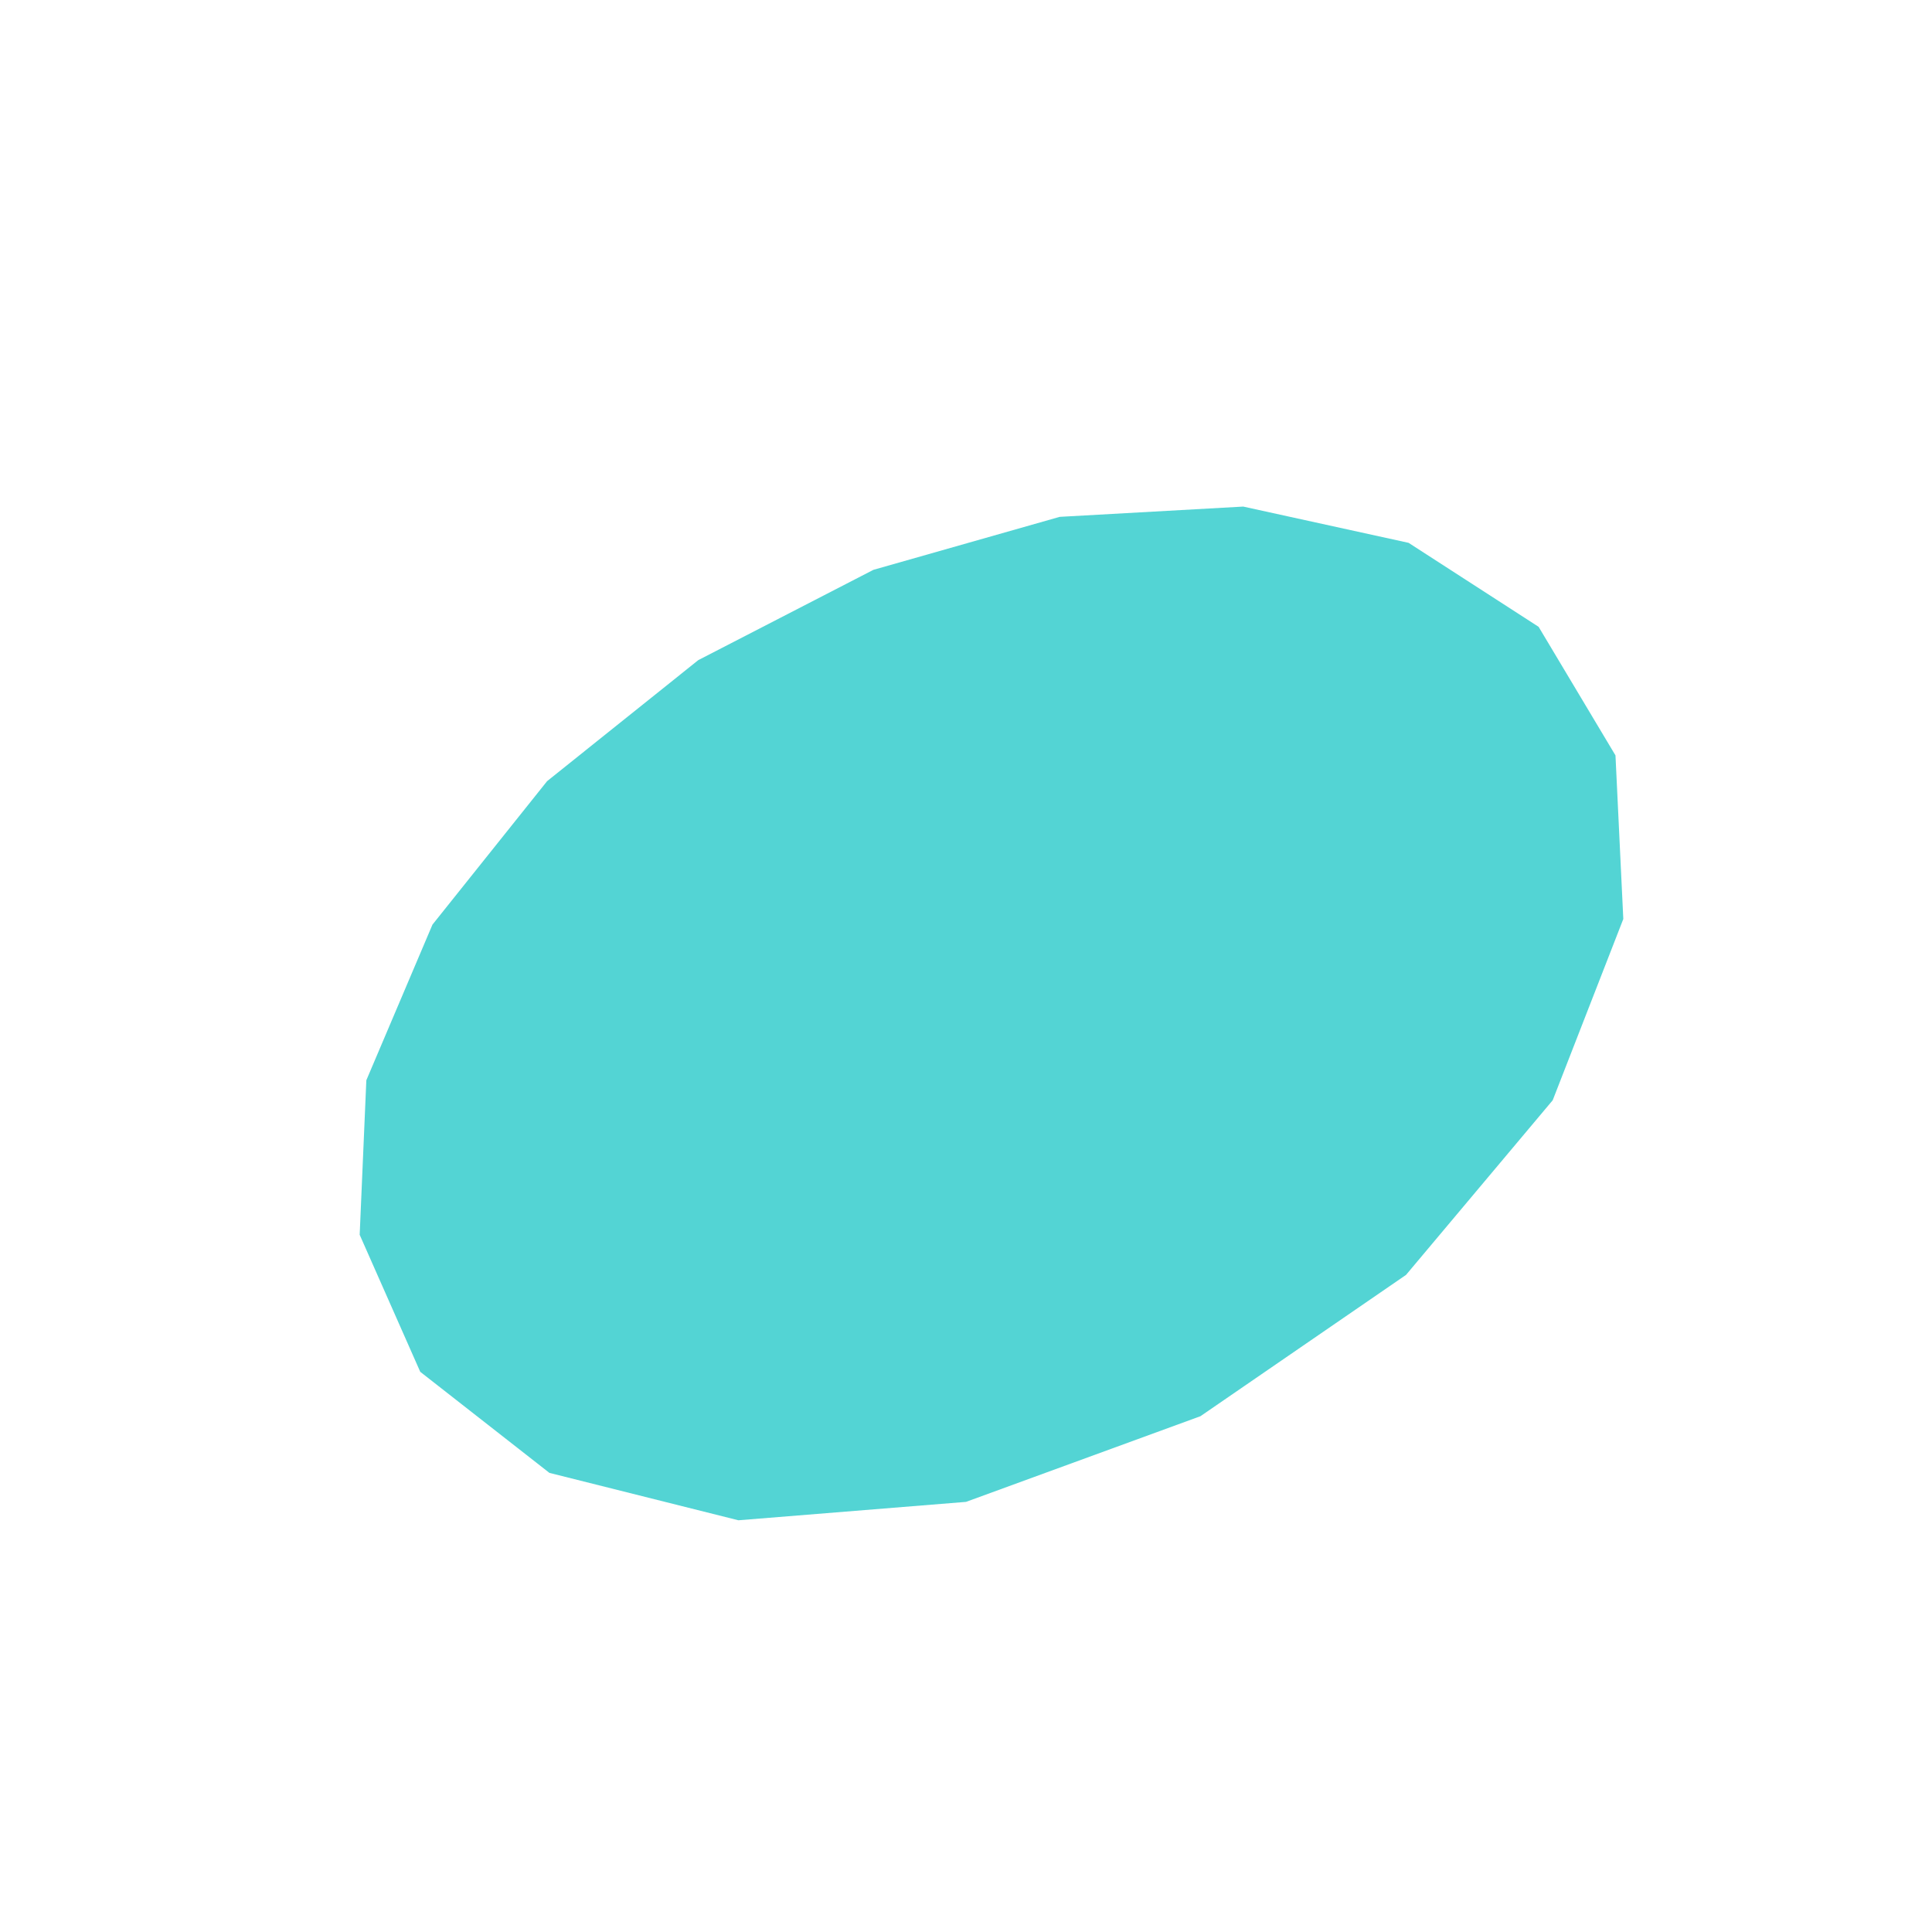
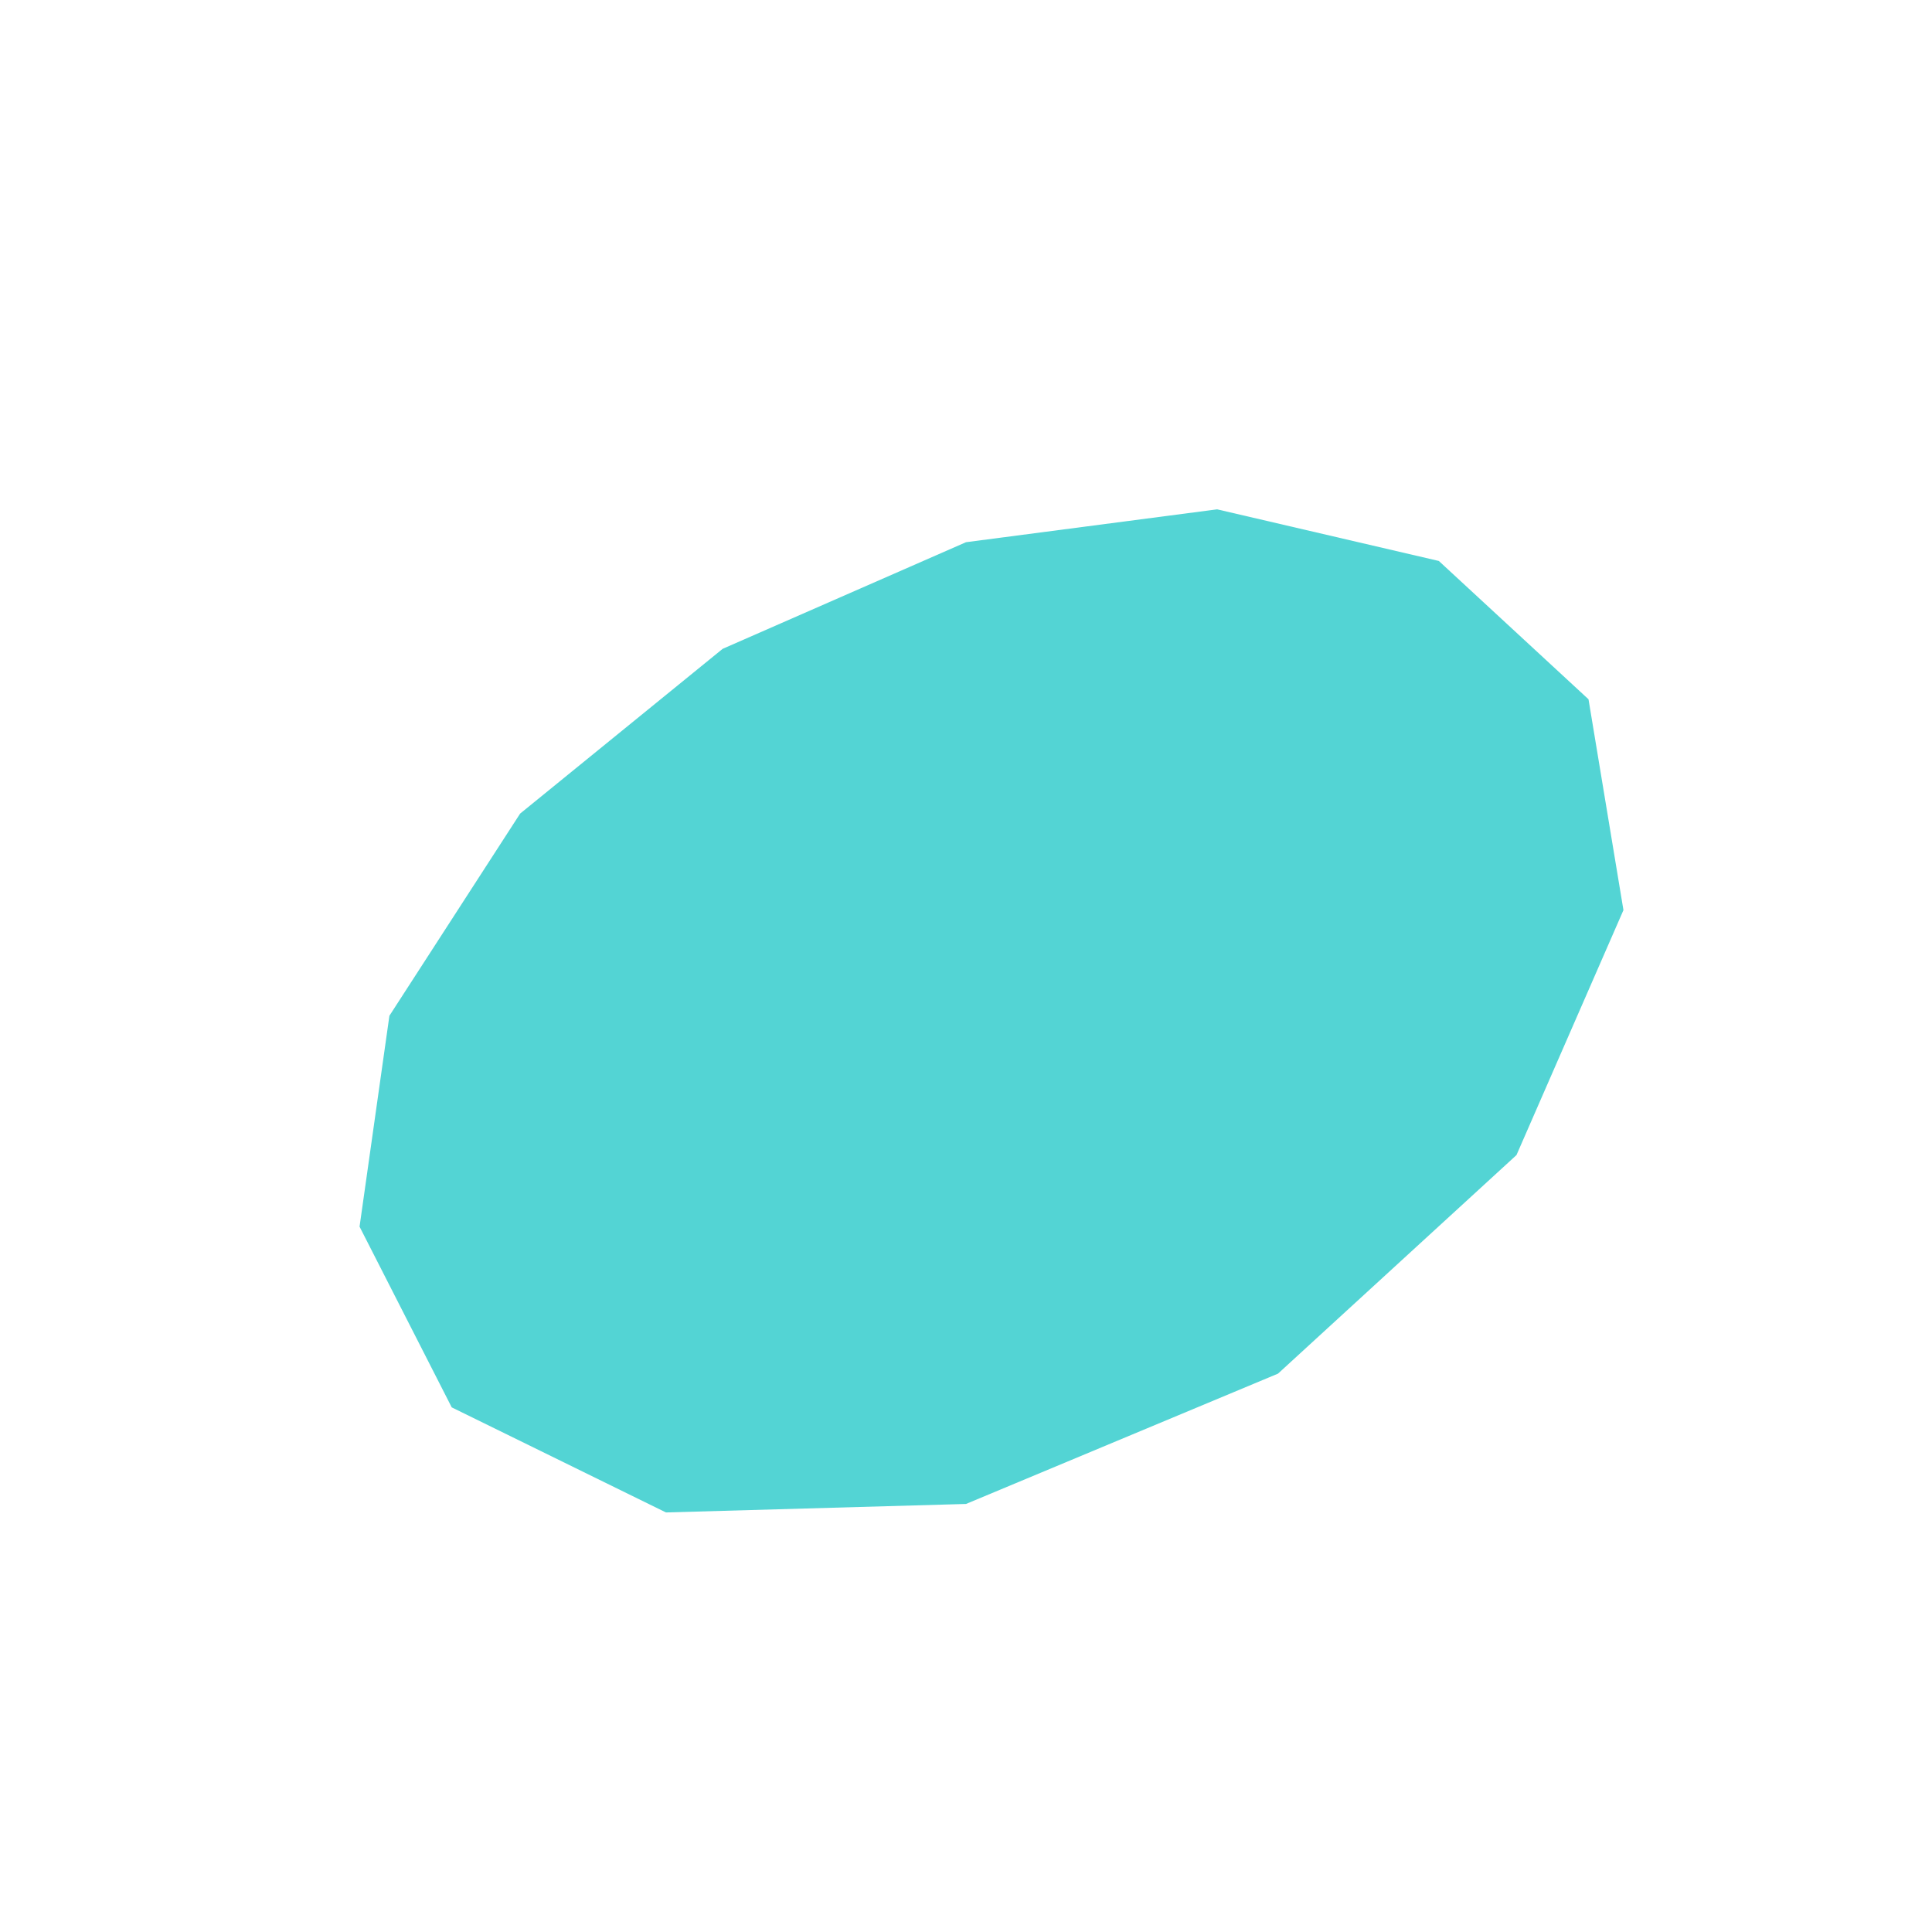
<svg xmlns="http://www.w3.org/2000/svg" viewBox="-250 -250 500 500" width="500" height="500">
-   <path d="M0,138.684L-23.961,-102.527L-69.29,-79.157zM0,138.684L24.248,-116.239L-23.961,-102.527zM0,138.684L-69.29,-79.157L-108.403,-47.845zM0,138.684L71.748,-118.898L24.248,-116.239zM0,138.684L-108.403,-47.845L-138.078,-10.709zM0,138.684L114.54,-109.516L71.748,-118.898zM0,138.684L-138.078,-10.709L-155.192,29.569zM0,138.684L148.192,-87.78L114.54,-109.516zM0,138.684L-155.192,29.569L-156.916,69.56zM0,138.684L168.085,-54.501L148.192,-87.78zM0,138.684L-156.916,69.56L-141.24,105.026zM0,138.684L170.109,-12.161L168.085,-54.501zM0,138.684L-141.24,105.026L-107.811,131.181zM0,138.684L151.839,34.743L170.109,-12.161zM0,138.684L-107.811,131.181L-58.904,143.446zM0,138.684L113.879,79.942L151.839,34.743zM0,138.684L60.67,116.515L113.879,79.942z" style="fill:rgb(83,212,212)" />
+   <path d="M6.278374207605905e-14,139.222L-5.712665724702351e-15,-109.678L-62.973,-82.087zM6.278374207605905e-14,139.222L-62.973,-82.087L-115.391,-39.443zM6.278374207605905e-14,139.222L64.996,-118.183L-5.712665724702351e-15,-109.678zM6.278374207605905e-14,139.222L-115.391,-39.443L-149.222,12.88zM6.278374207605905e-14,139.222L122.37,-104.823L64.996,-118.183zM6.278374207605905e-14,139.222L-149.222,12.88L-156.948,67.453zM6.278374207605905e-14,139.222L161.104,-69.028L122.37,-104.823zM6.278374207605905e-14,139.222L-156.948,67.453L-133.094,114.226zM6.278374207605905e-14,139.222L170.147,-14.463L161.104,-69.028zM6.278374207605905e-14,139.222L-133.094,114.226L-77.649,141.419zM6.278374207605905e-14,139.222L142.465,48.93L170.147,-14.463zM6.278374207605905e-14,139.222L80.748,105.495L142.465,48.93z" style="fill:rgb(83,212,212)" />
</svg>
